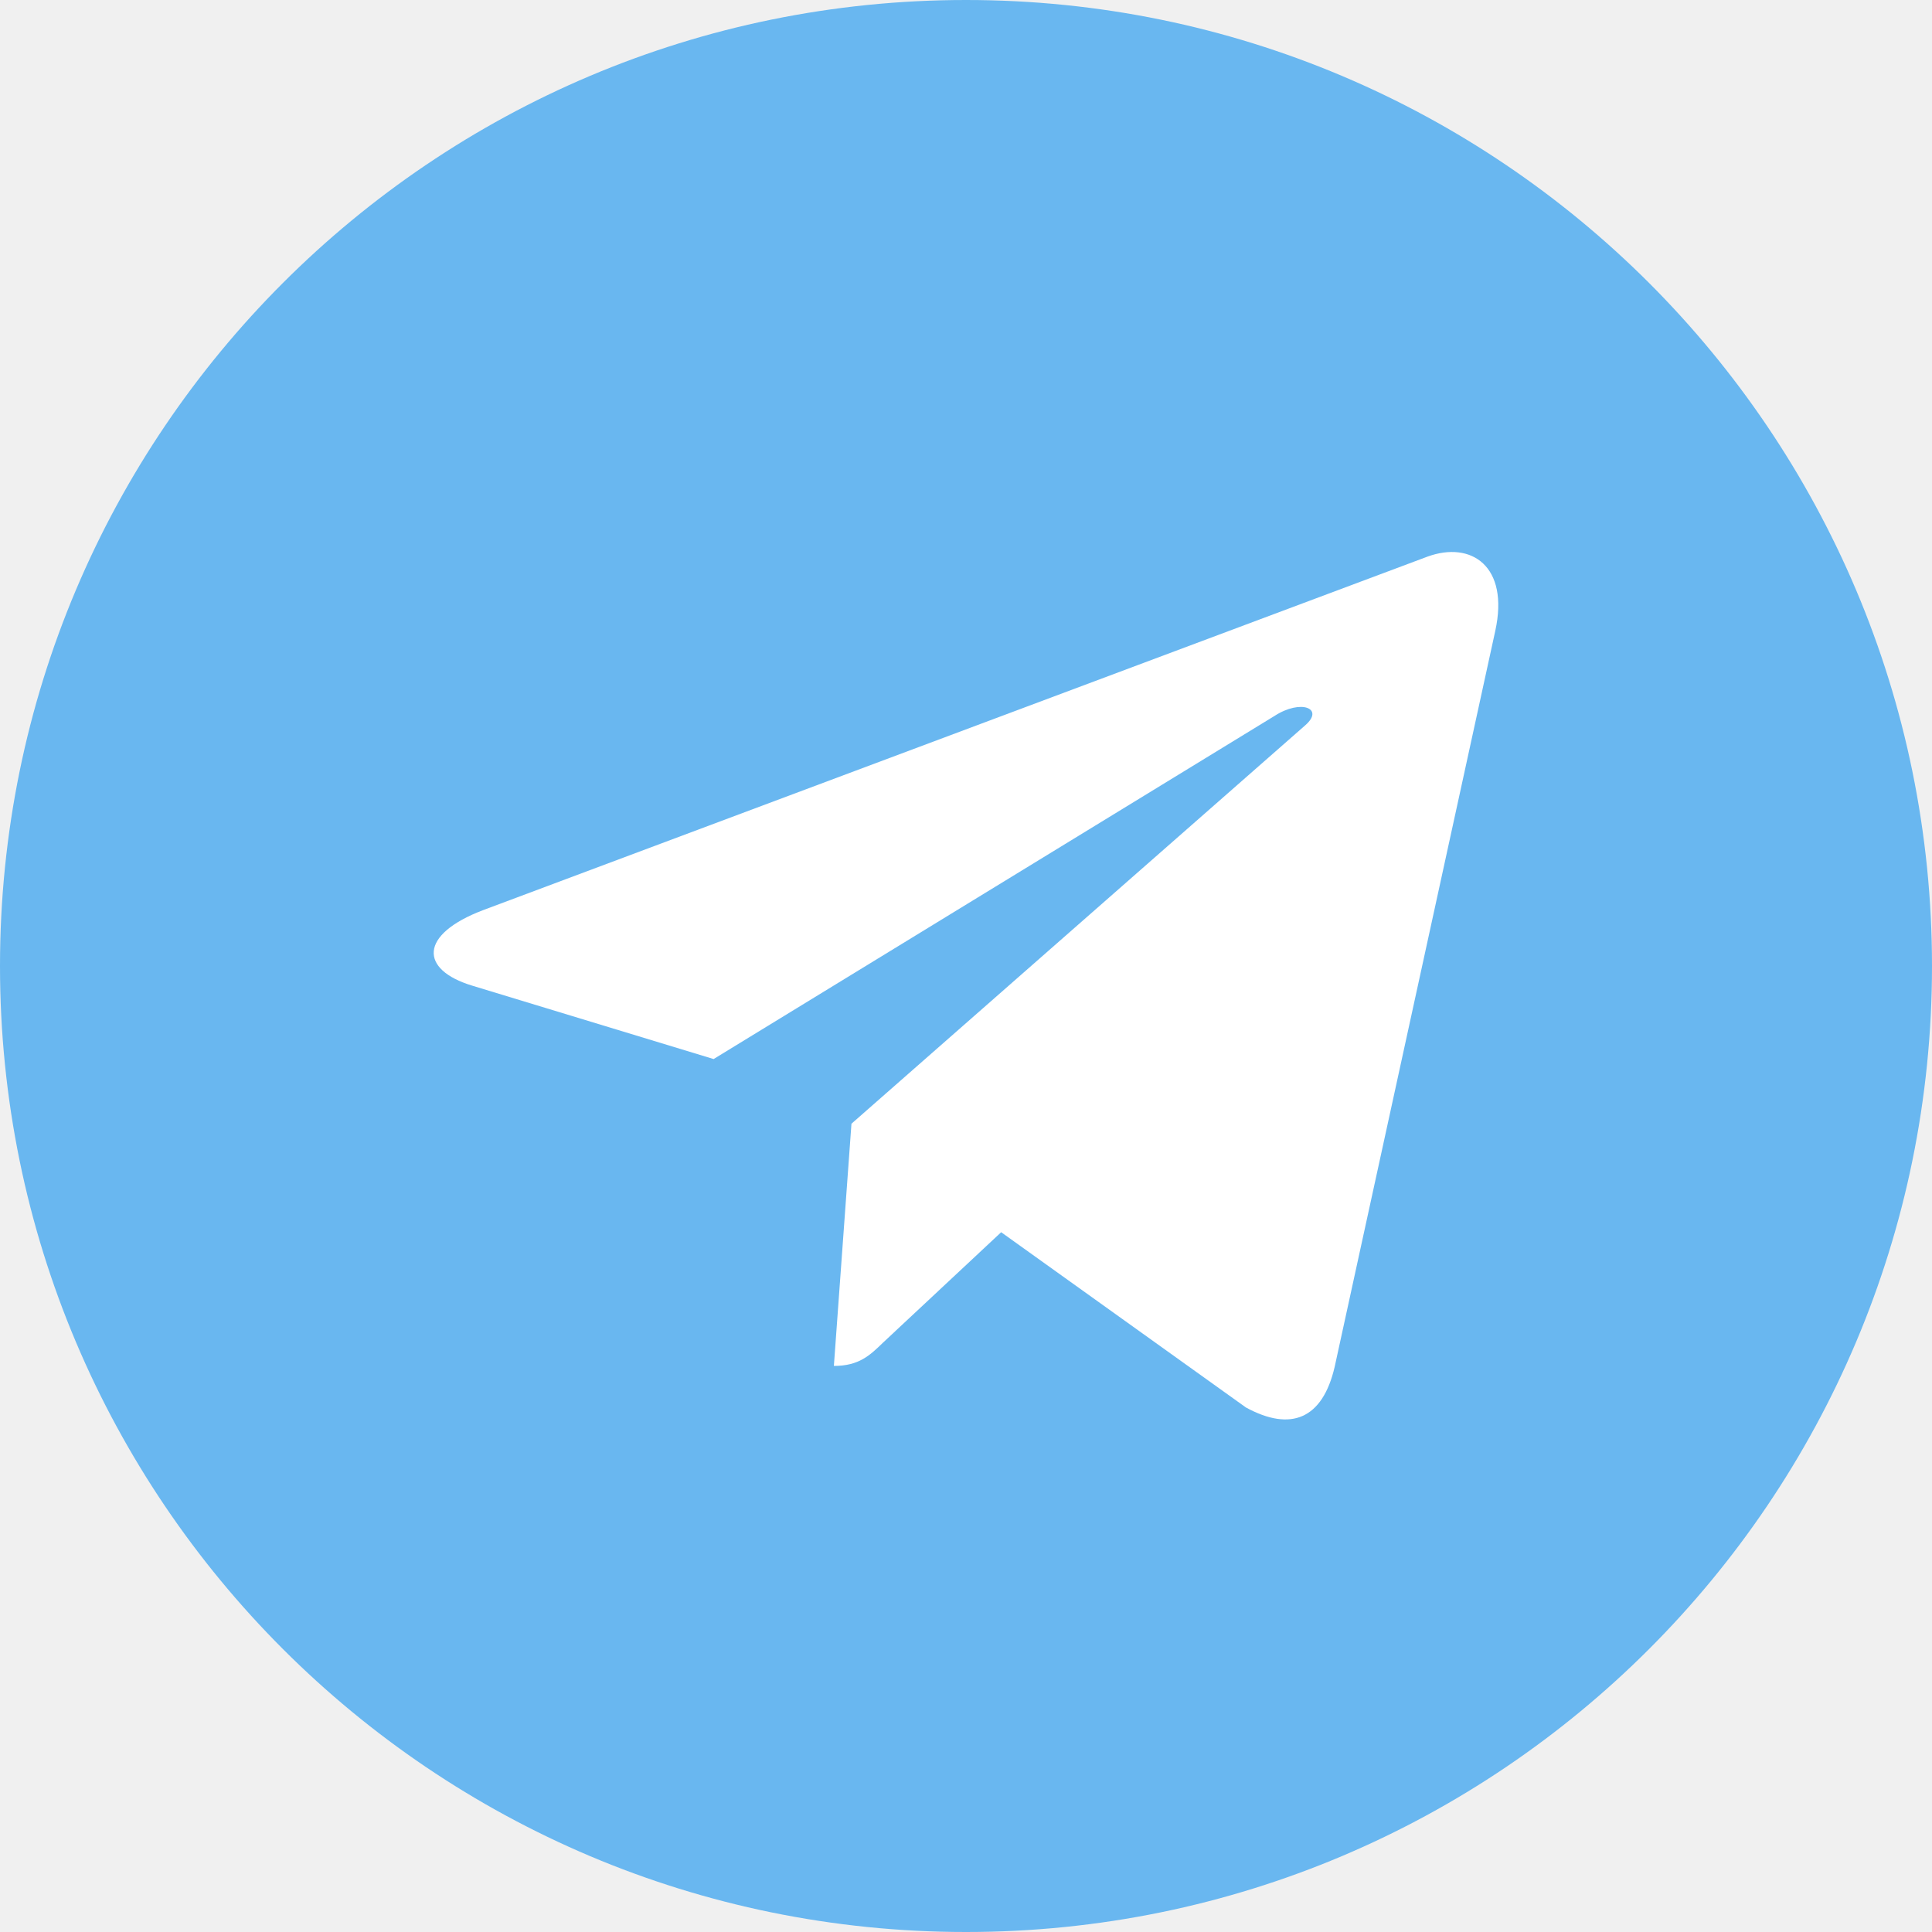
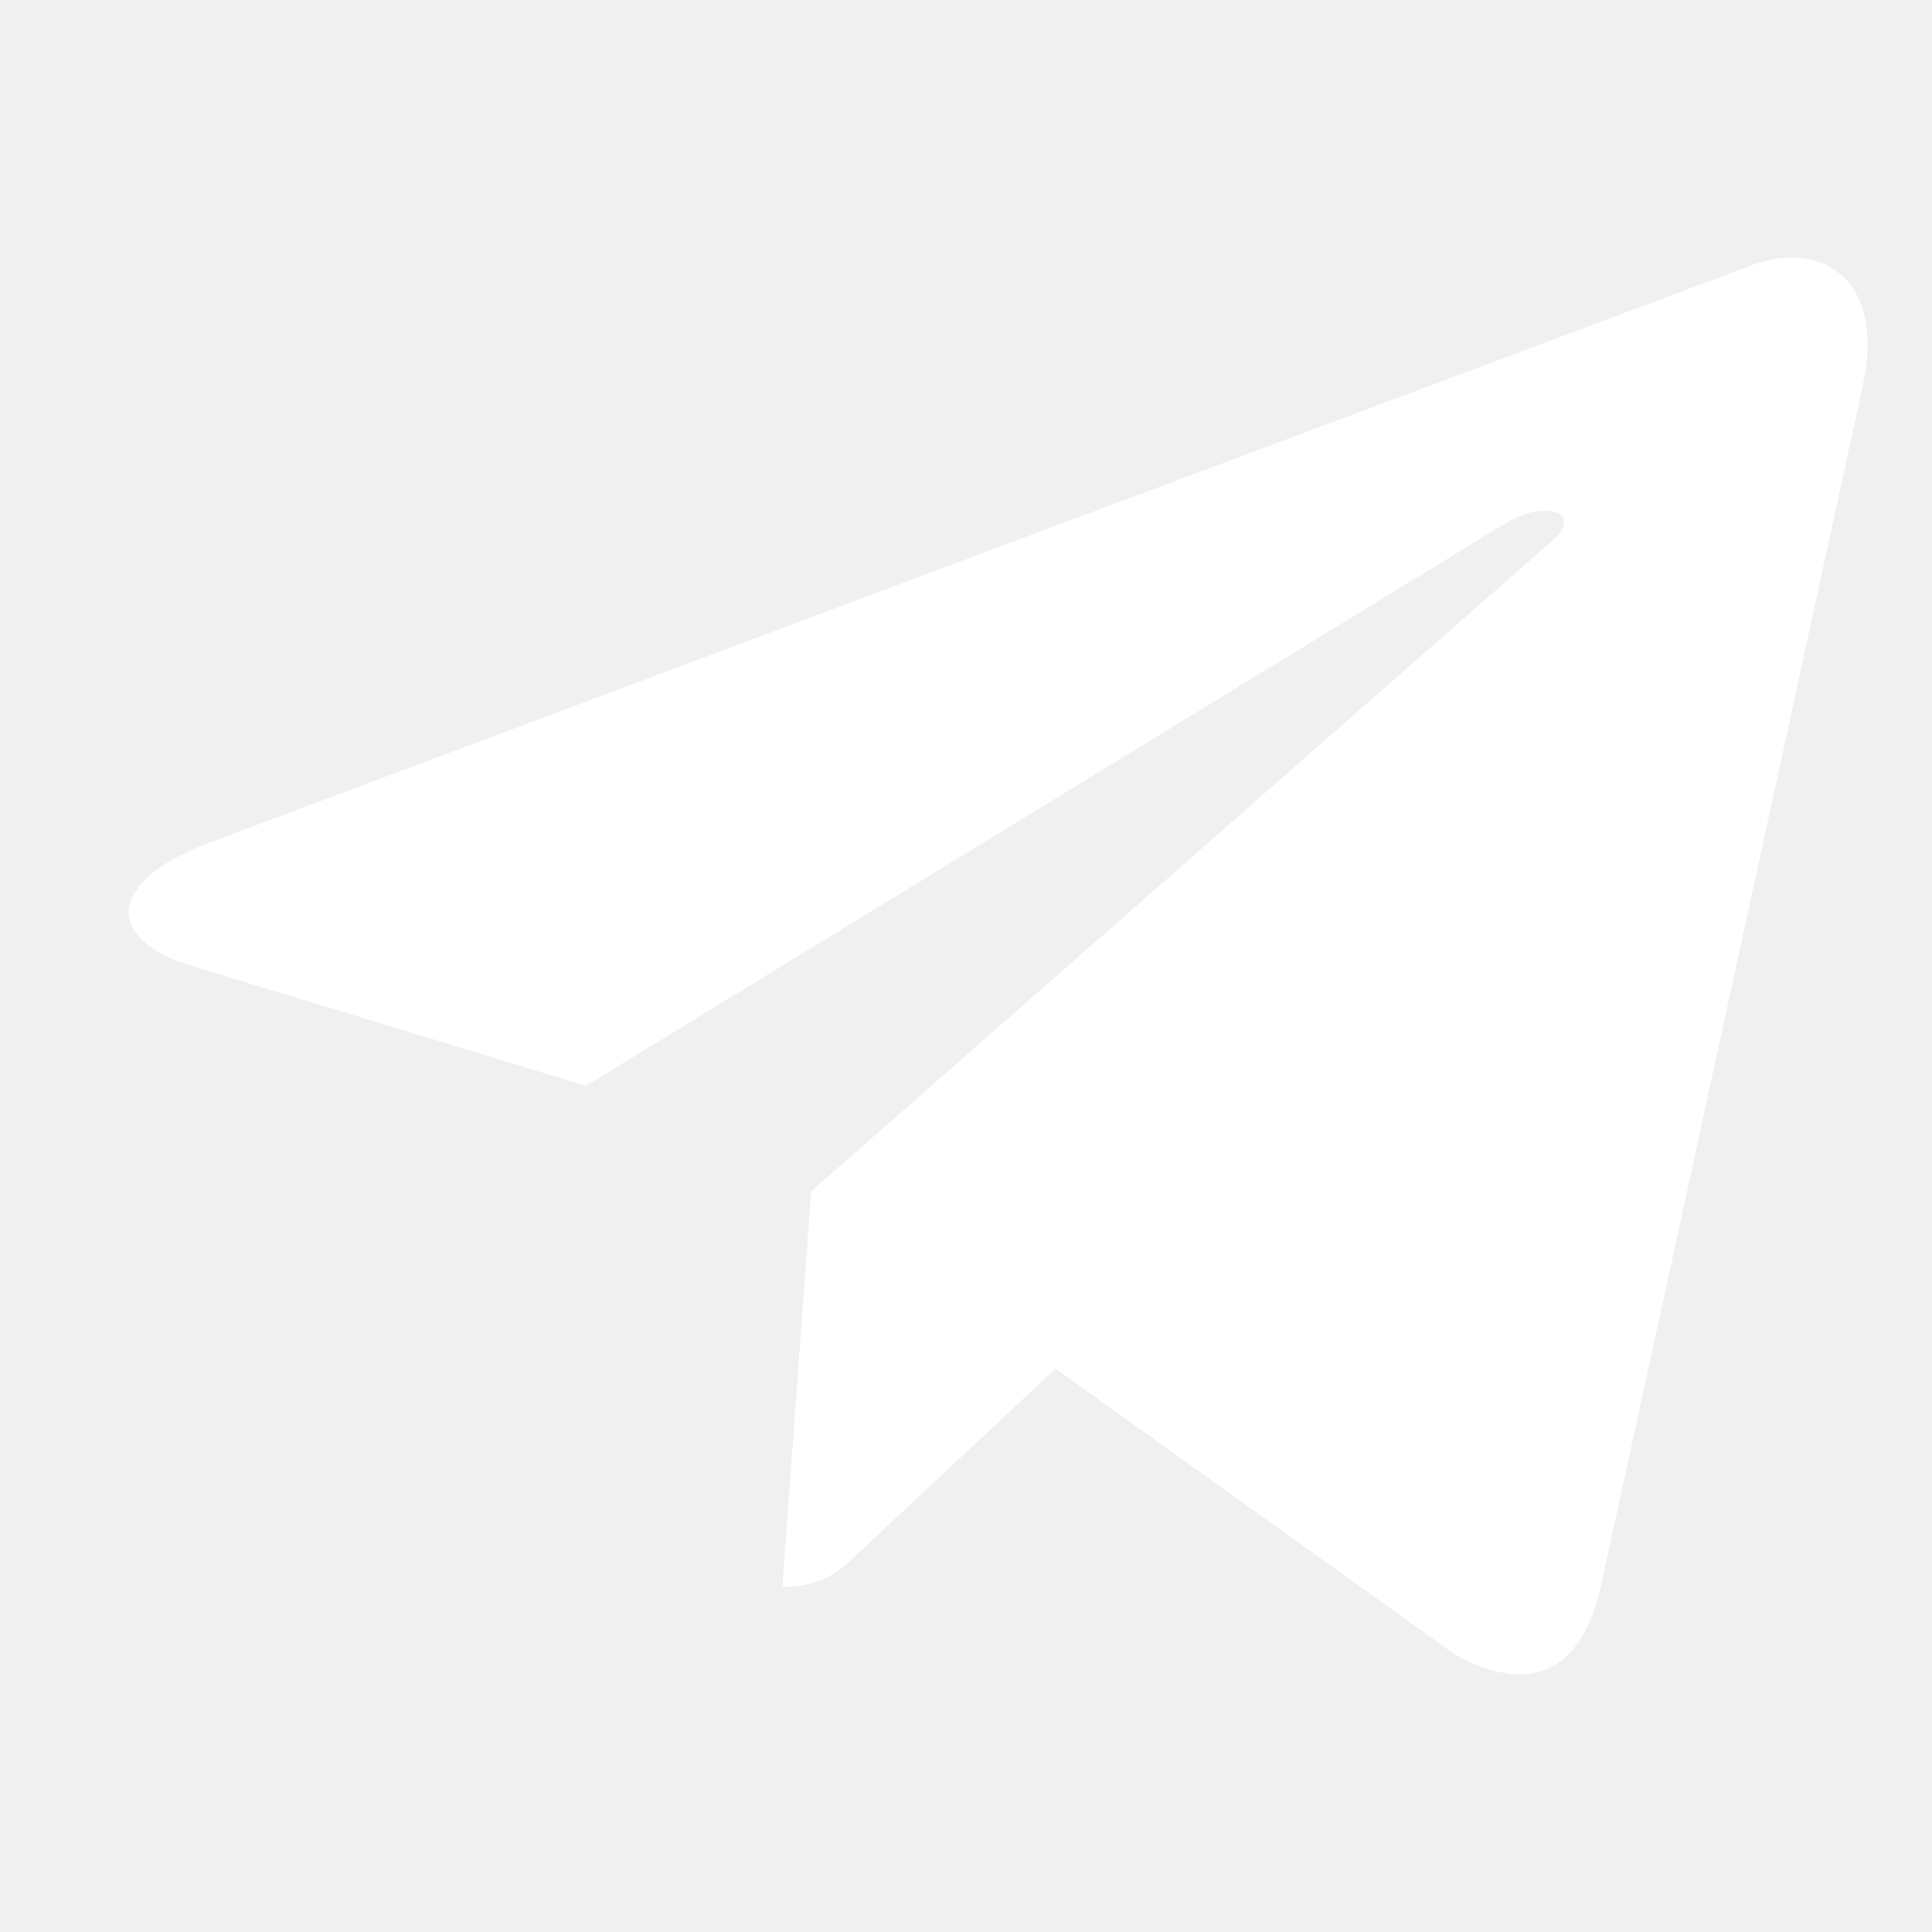
- <svg xmlns="http://www.w3.org/2000/svg" width="49" height="49" viewBox="0 0 49 49" fill="none">
-   <circle cx="24.5" cy="24.5" r="24.5" fill="#69B7F0" />
-   <path d="M37.923 16.003L33.849 34.672C33.541 35.99 32.74 36.318 31.6 35.697L25.392 31.252L22.397 34.051C22.065 34.373 21.788 34.643 21.149 34.643L21.595 28.5L33.101 18.398C33.602 17.965 32.993 17.724 32.324 18.158L18.099 26.86L11.975 24.998C10.643 24.594 10.619 23.704 12.253 23.083L36.205 14.117C37.314 13.713 38.285 14.357 37.923 16.003Z" fill="white" />
+ <svg xmlns="http://www.w3.org/2000/svg" width="30" height="30" viewBox="0 0 30 30" fill="none">
+   <path d="M28.923 6.003L24.849 24.672C24.541 25.99 23.74 26.317 22.6 25.697L16.392 21.252L13.397 24.051C13.065 24.373 12.788 24.643 12.149 24.643L12.595 18.5L24.101 8.398C24.602 7.965 23.993 7.724 23.324 8.158L9.099 16.86L2.975 14.998C1.643 14.594 1.619 13.704 3.253 13.083L27.205 4.117C28.314 3.713 29.285 4.357 28.923 6.003Z" fill="white" />
</svg>
